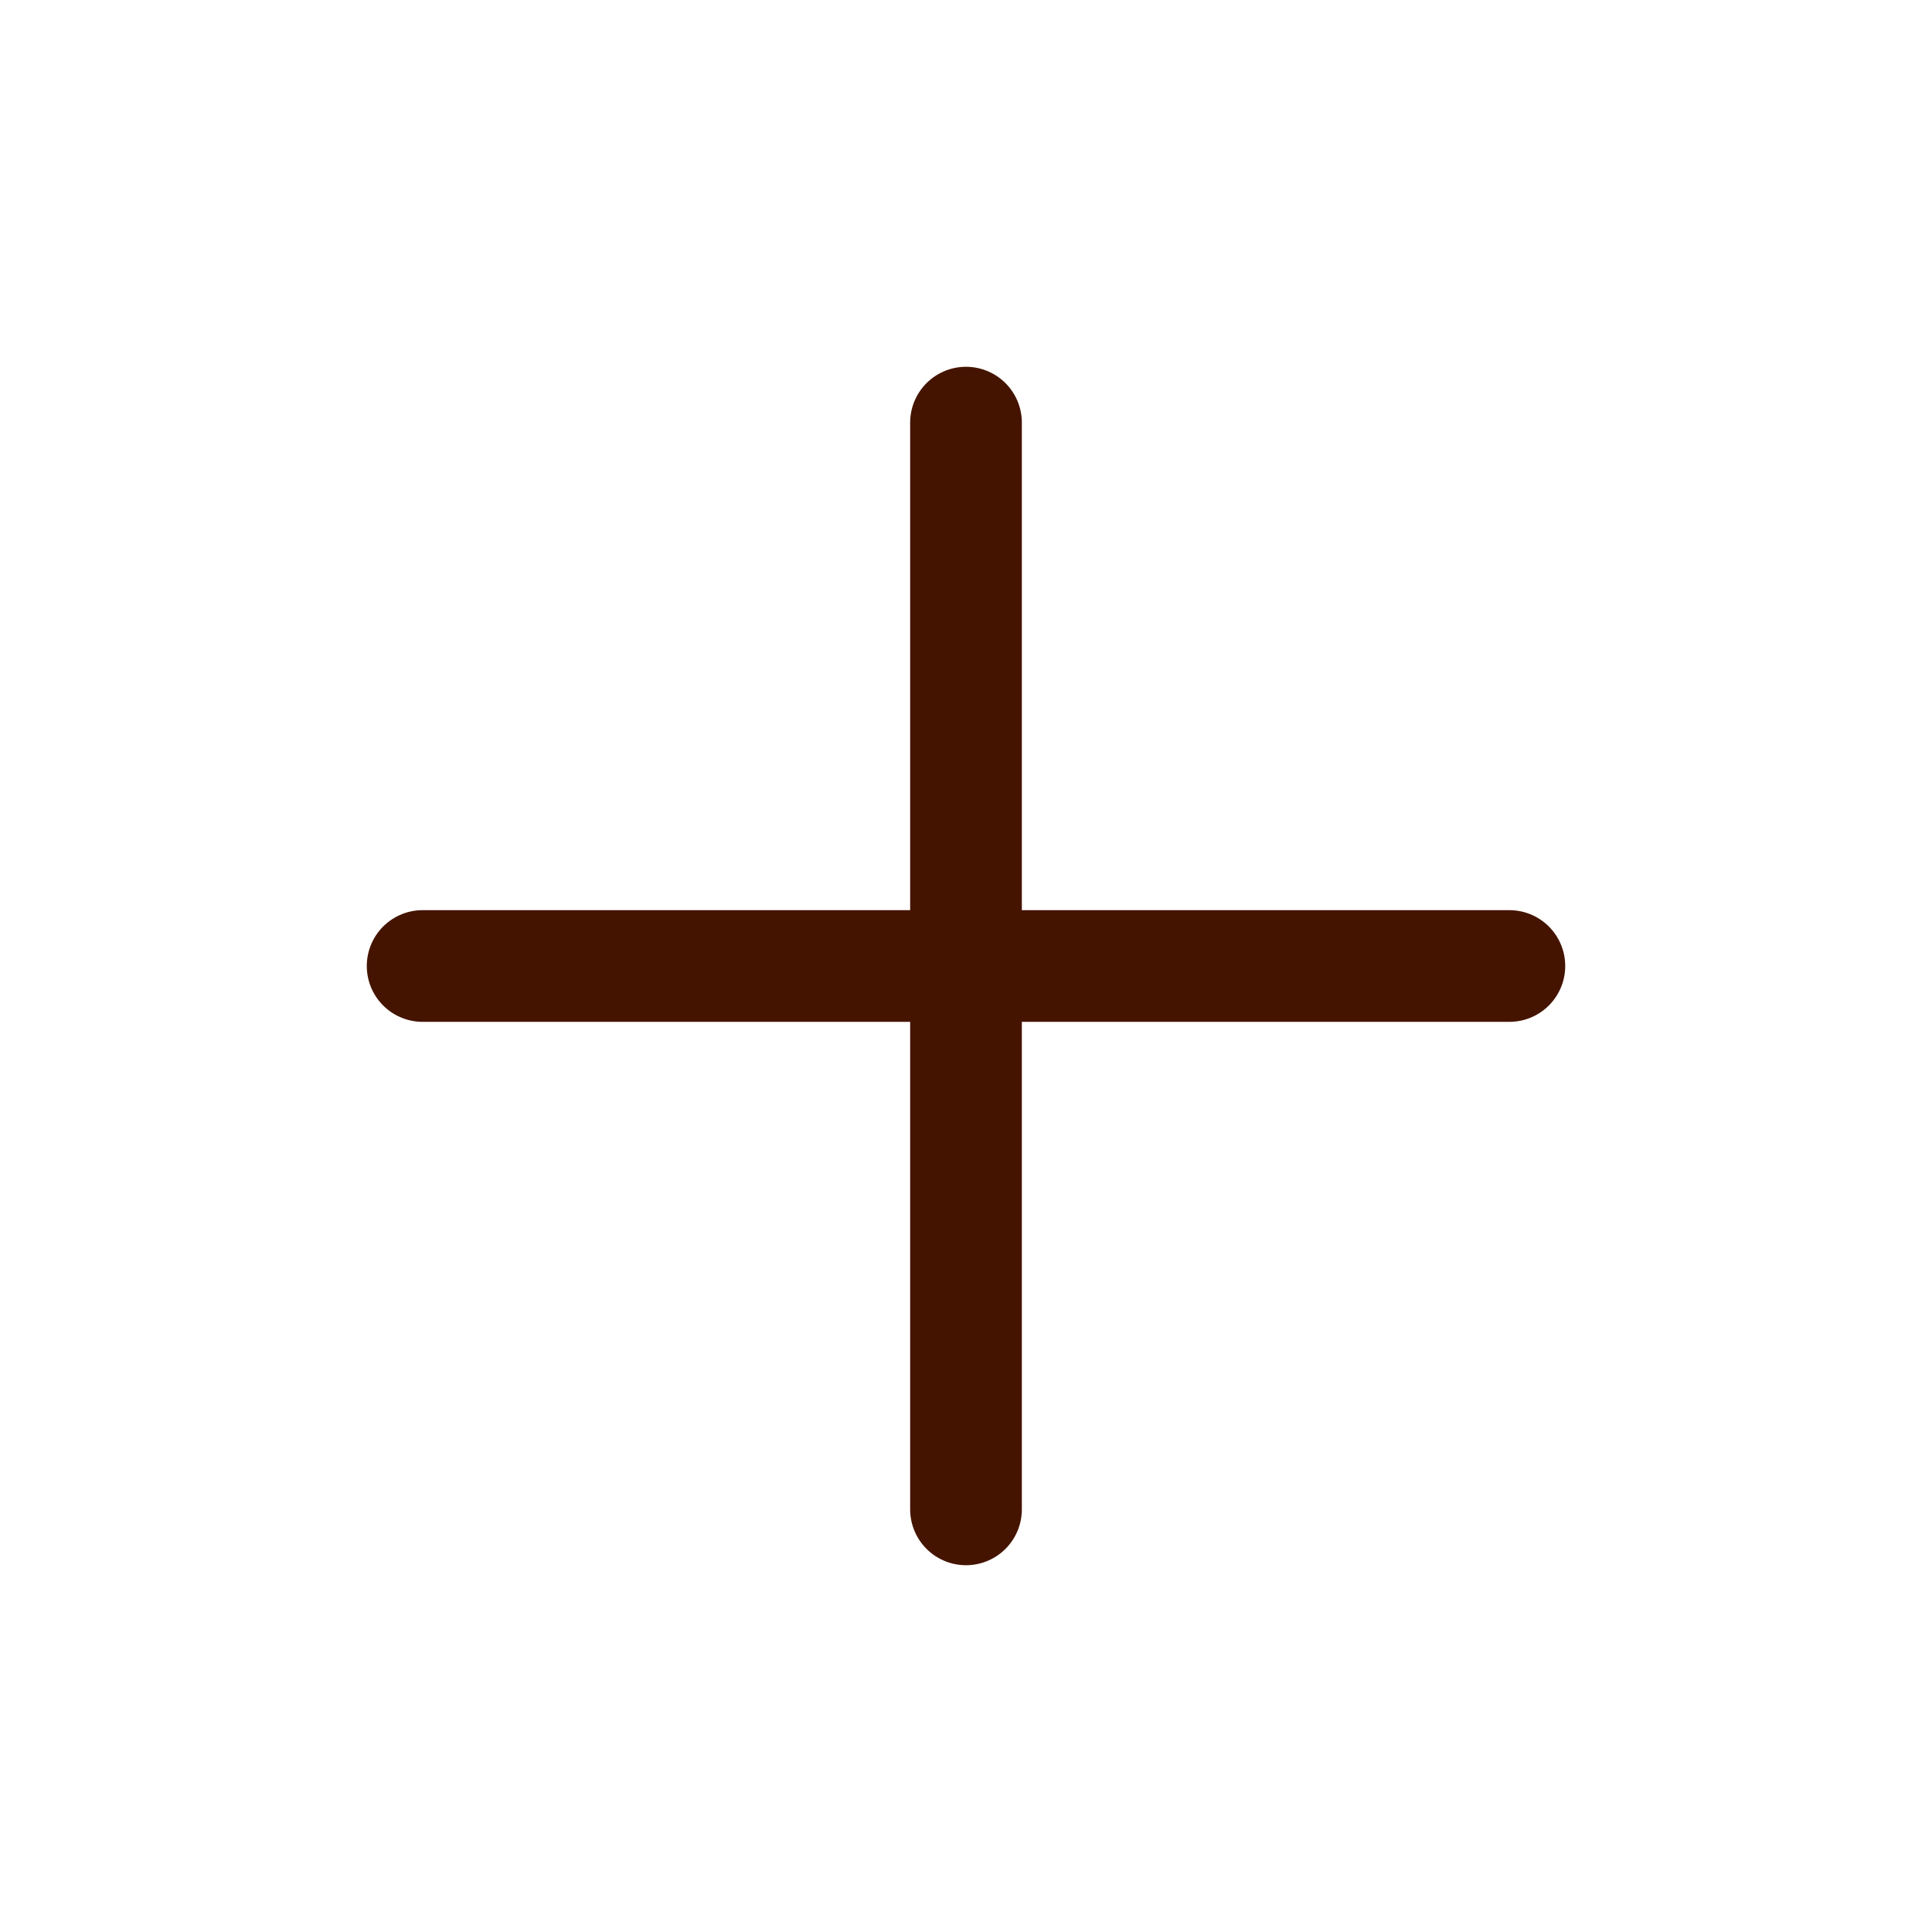
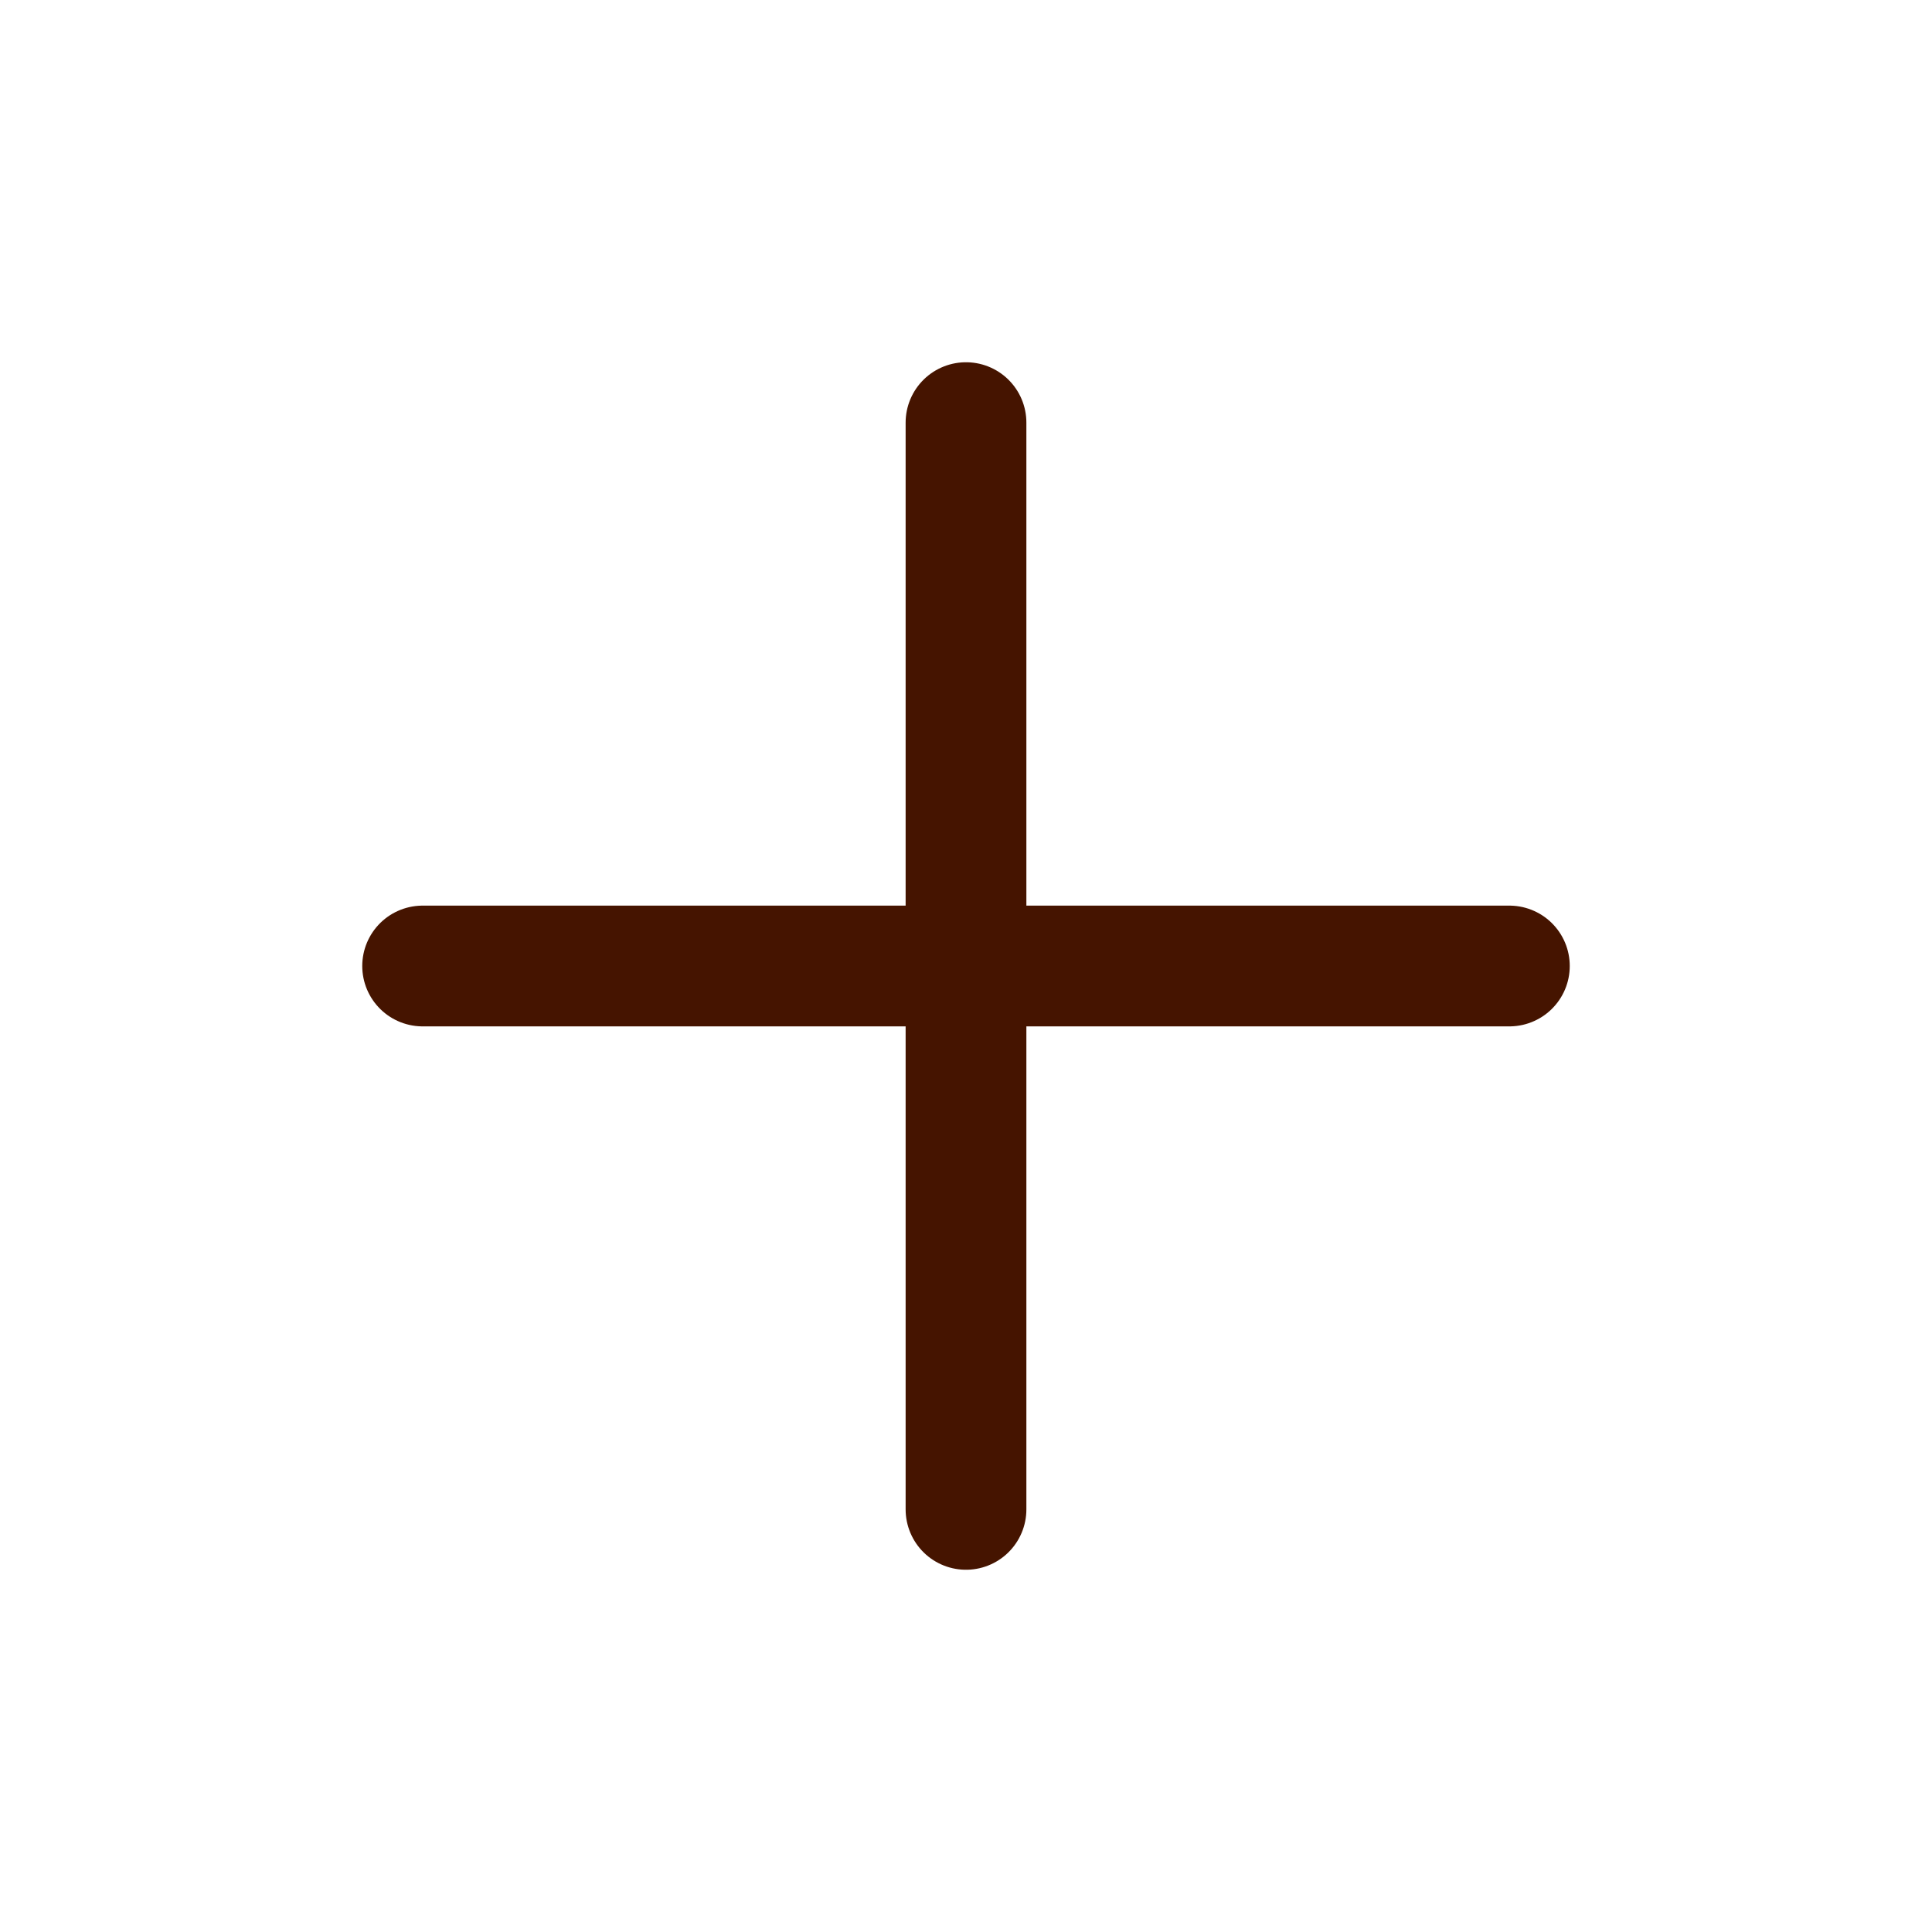
<svg xmlns="http://www.w3.org/2000/svg" viewBox="0 0 32 32">
  <defs>
-     <style>.cls-1{fill:none;stroke:#451400;stroke-linecap:round;stroke-linejoin:round;stroke-width:1.85px;}</style>
+     <style>.cls-1{fill:none;stroke:#451400;stroke-linecap:round;stroke-linejoin:round;stroke-width:2px;}</style>
  </defs>
  <g id="plus">
    <line class="cls-1" x1="16" x2="16" y1="7" y2="25" />
    <line class="cls-1" x1="7" x2="25" y1="16" y2="16" />
  </g>
</svg>
